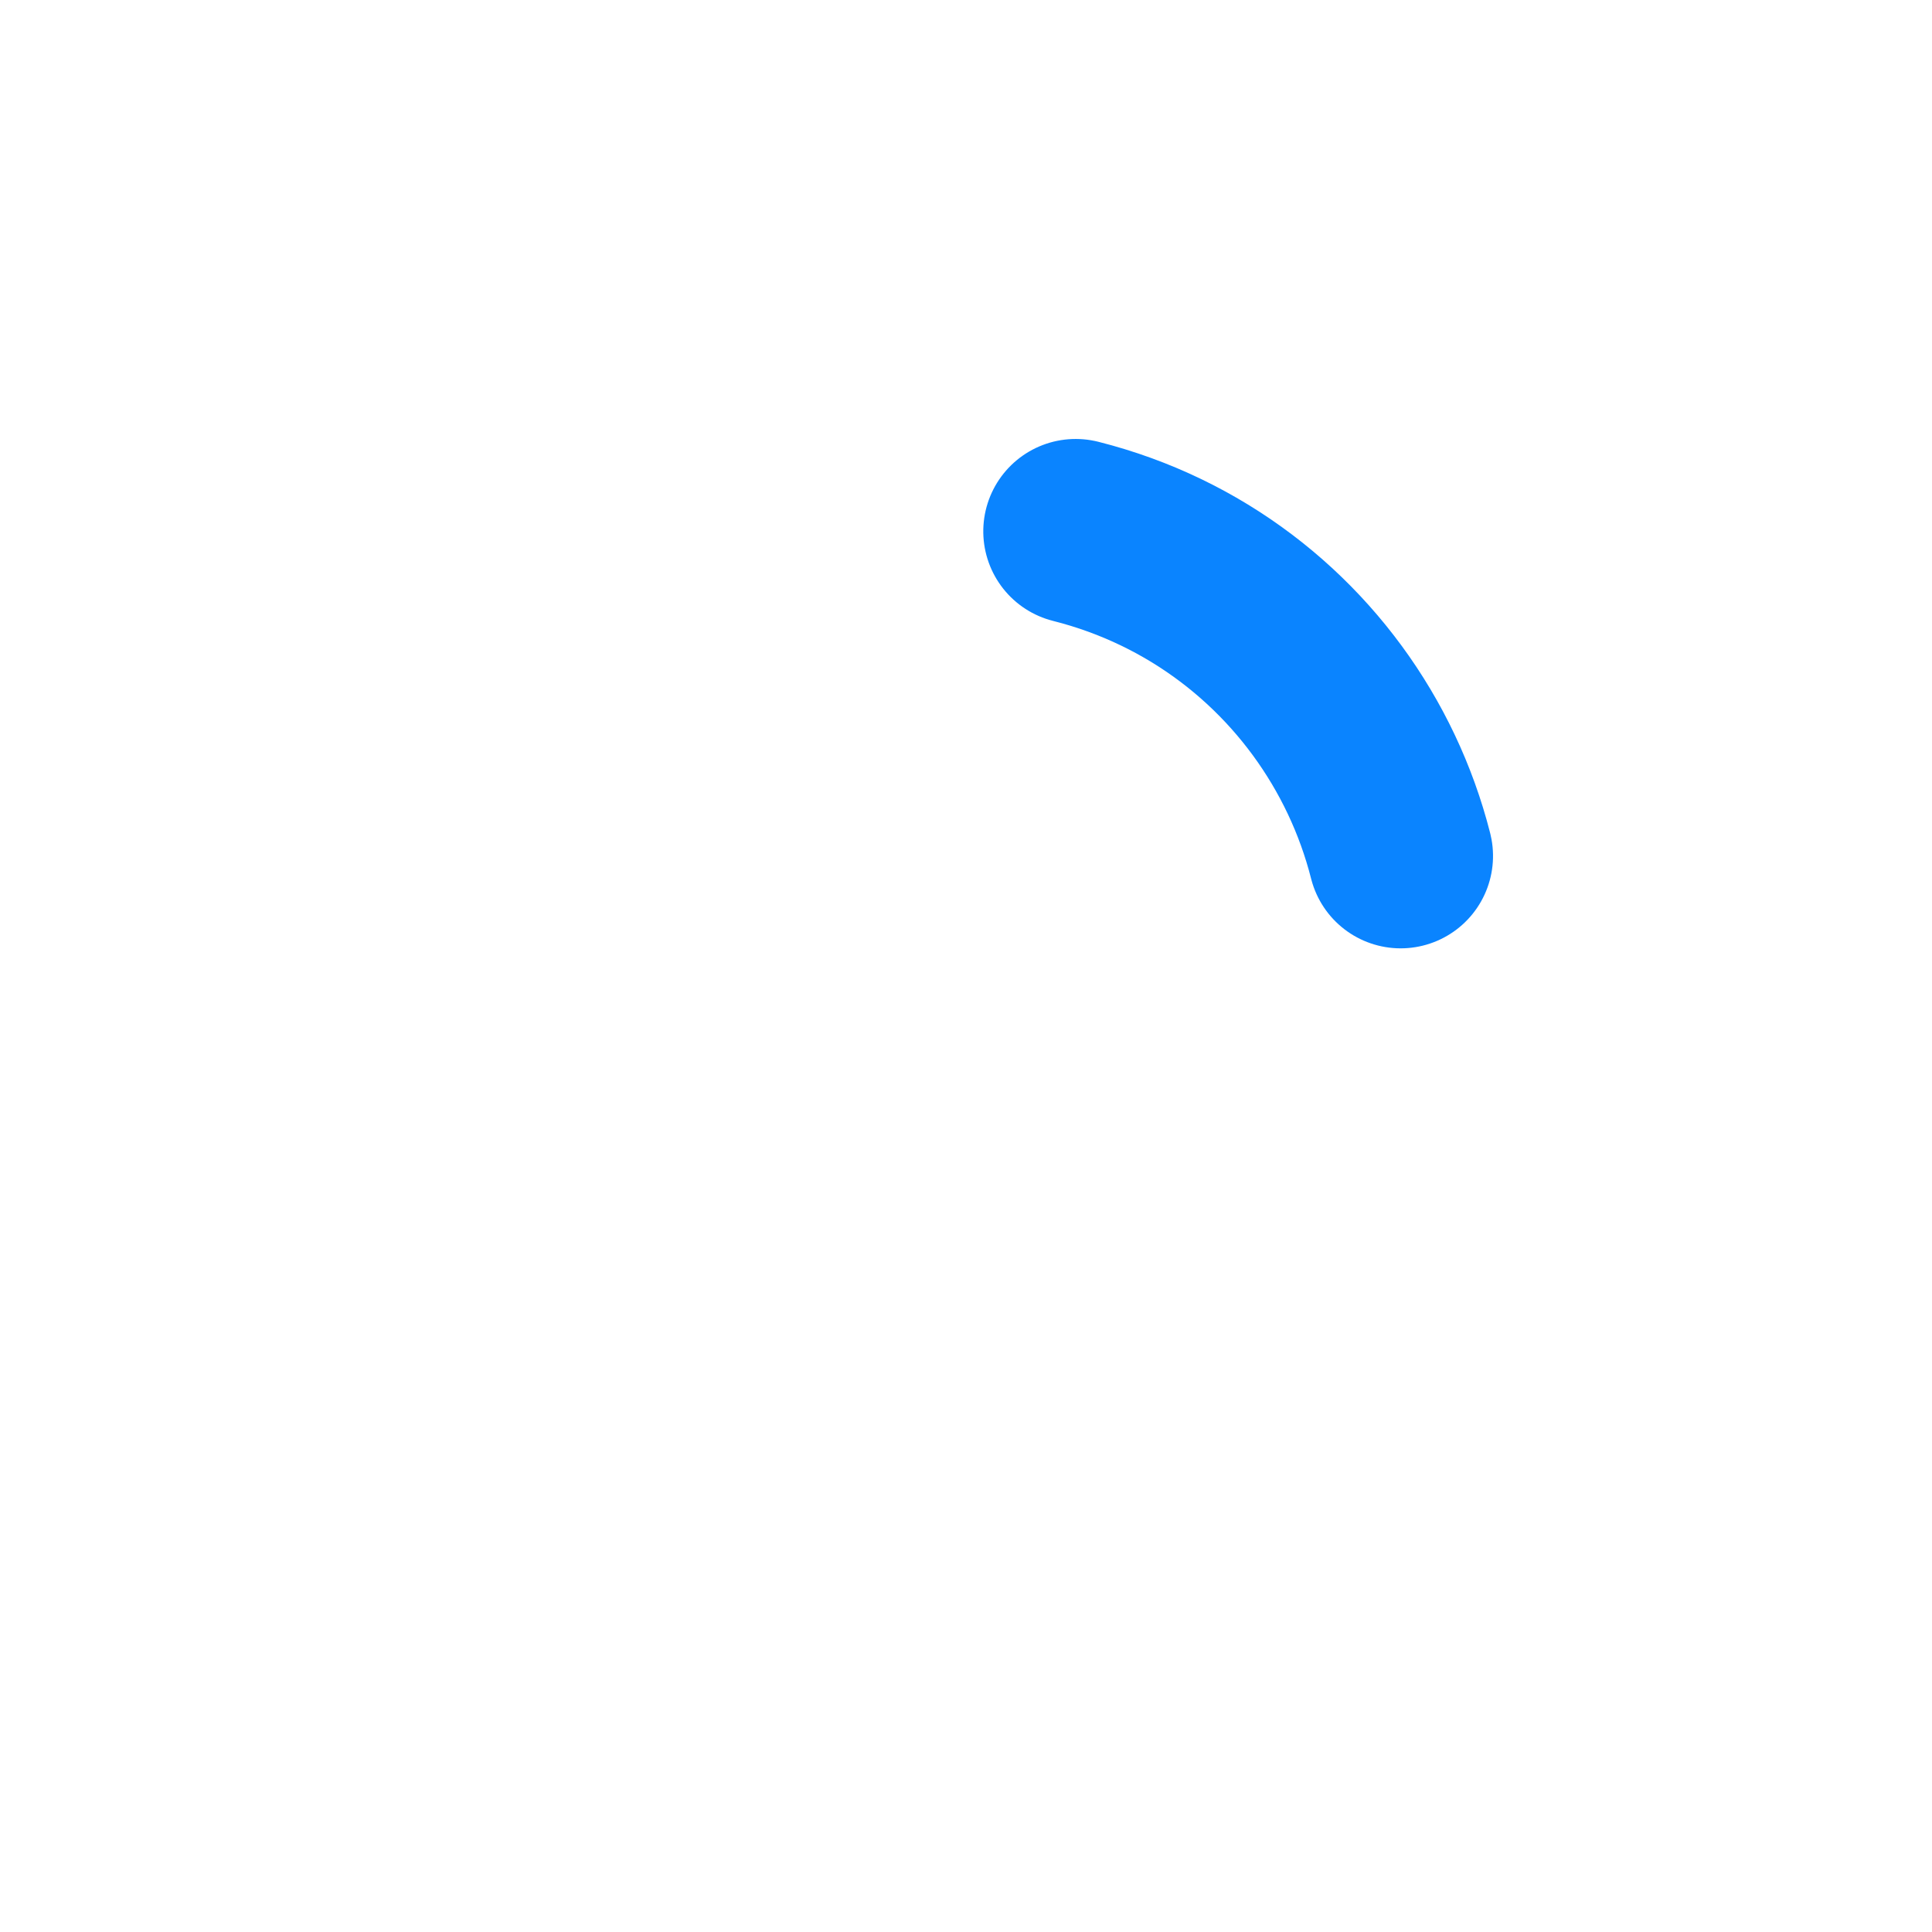
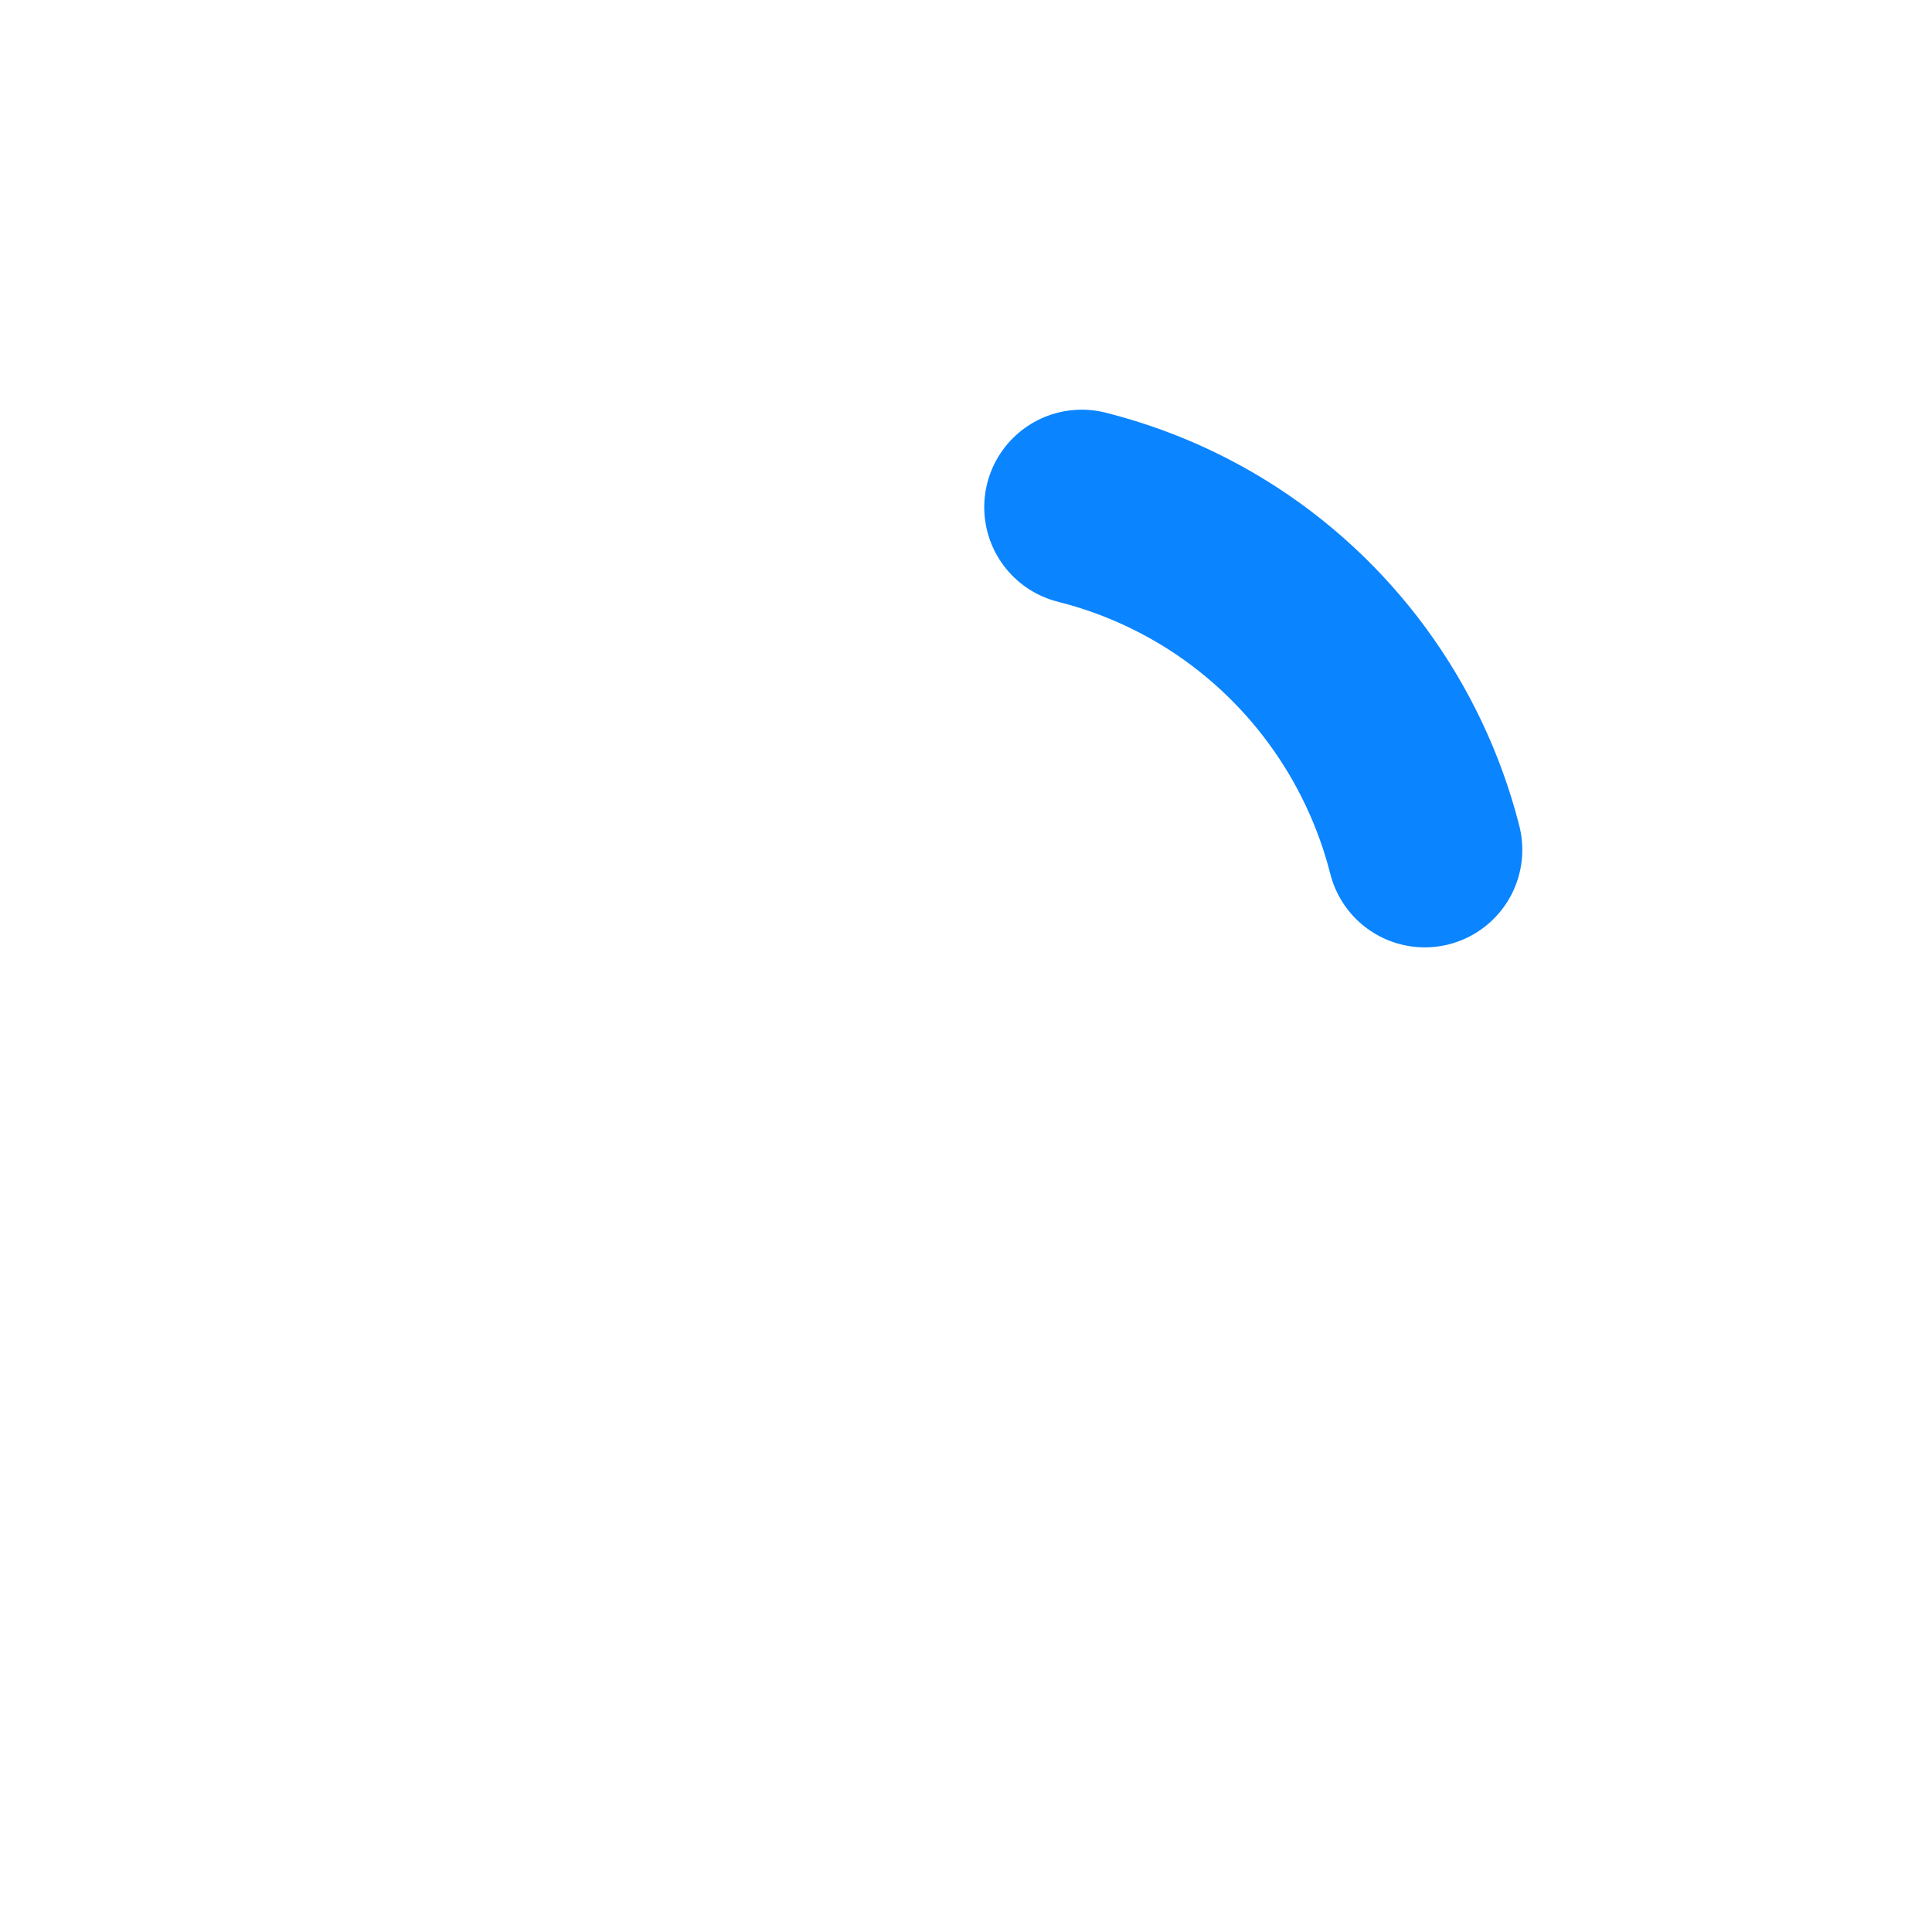
<svg xmlns="http://www.w3.org/2000/svg" width="1024" height="1024" viewBox="0 0 1024 1024" fill="none">
-   <g transform="translate(512 512) scale(0.72) translate(-512 -512)">
+   <g transform="translate(512 512) scale(0.76) translate(-512 -512)">
    <svg width="1024" height="1024" viewBox="0 0 1024 1024">
      <circle cx="512" cy="512" r="330" stroke="#0A84FF" stroke-linecap="round" stroke-width="136" stroke-dasharray="354.791 1718.661" transform="rotate(284.2 512 512)" />
    </svg>
  </g>
</svg>
